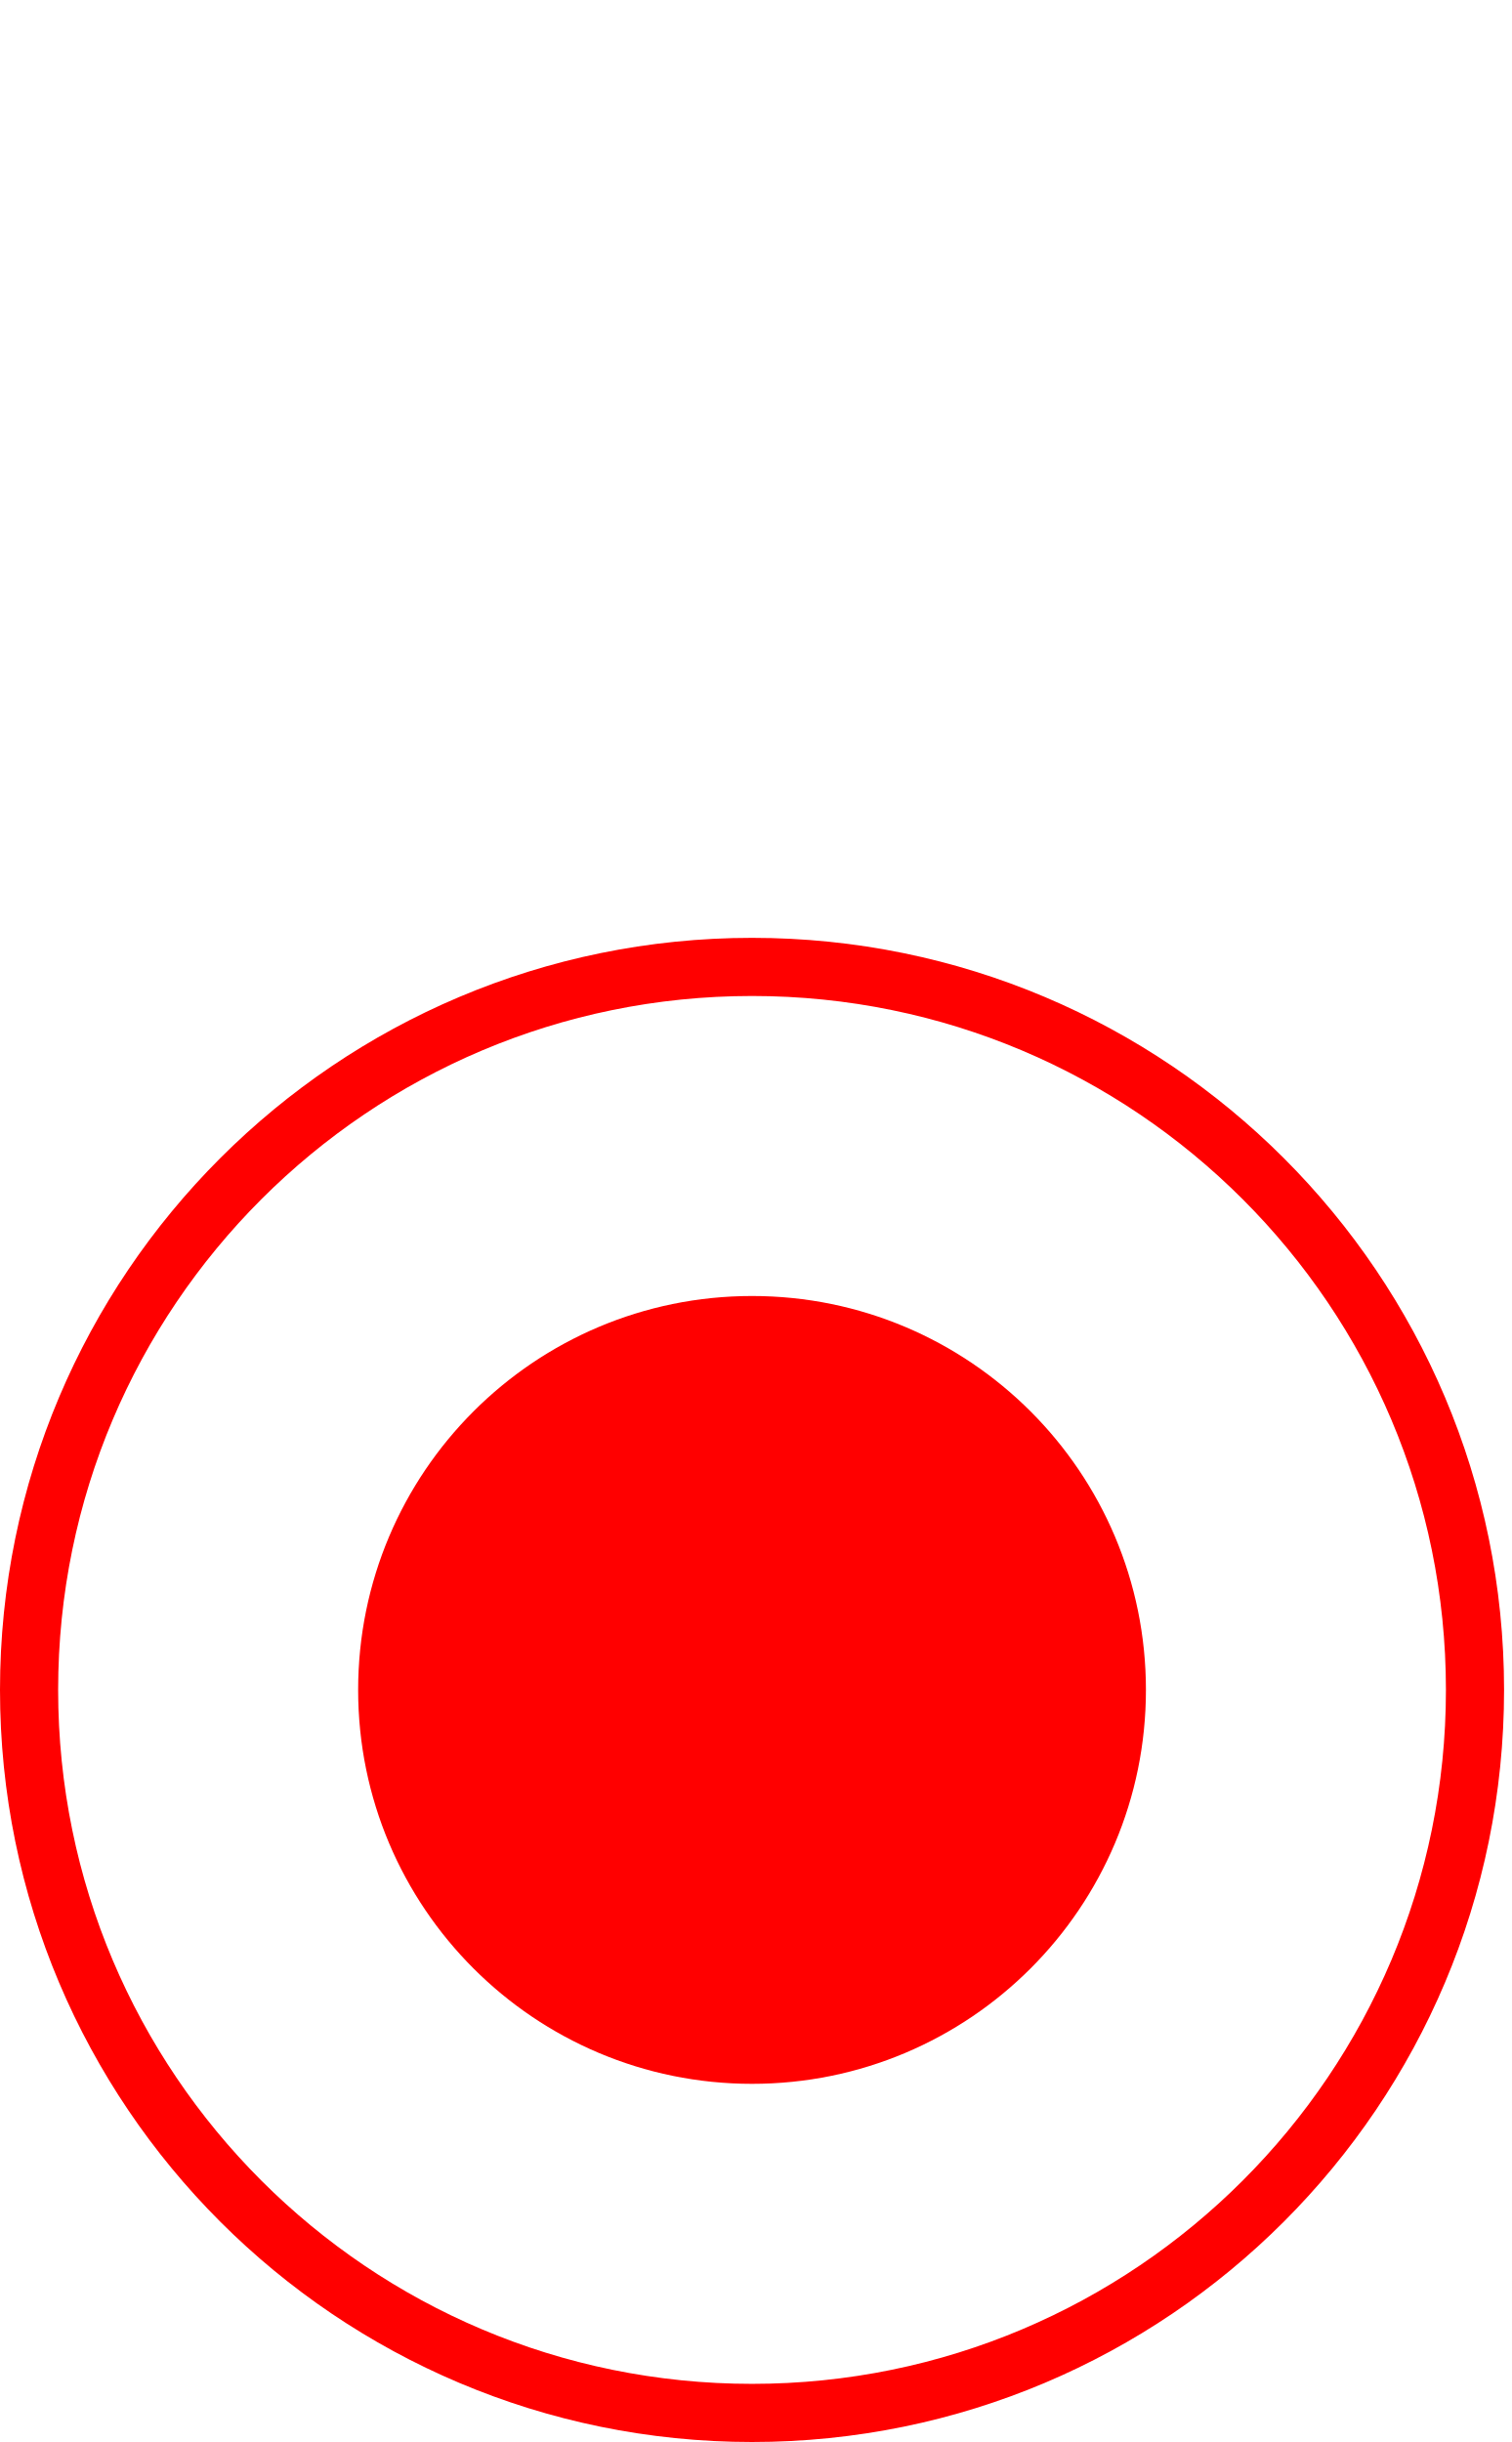
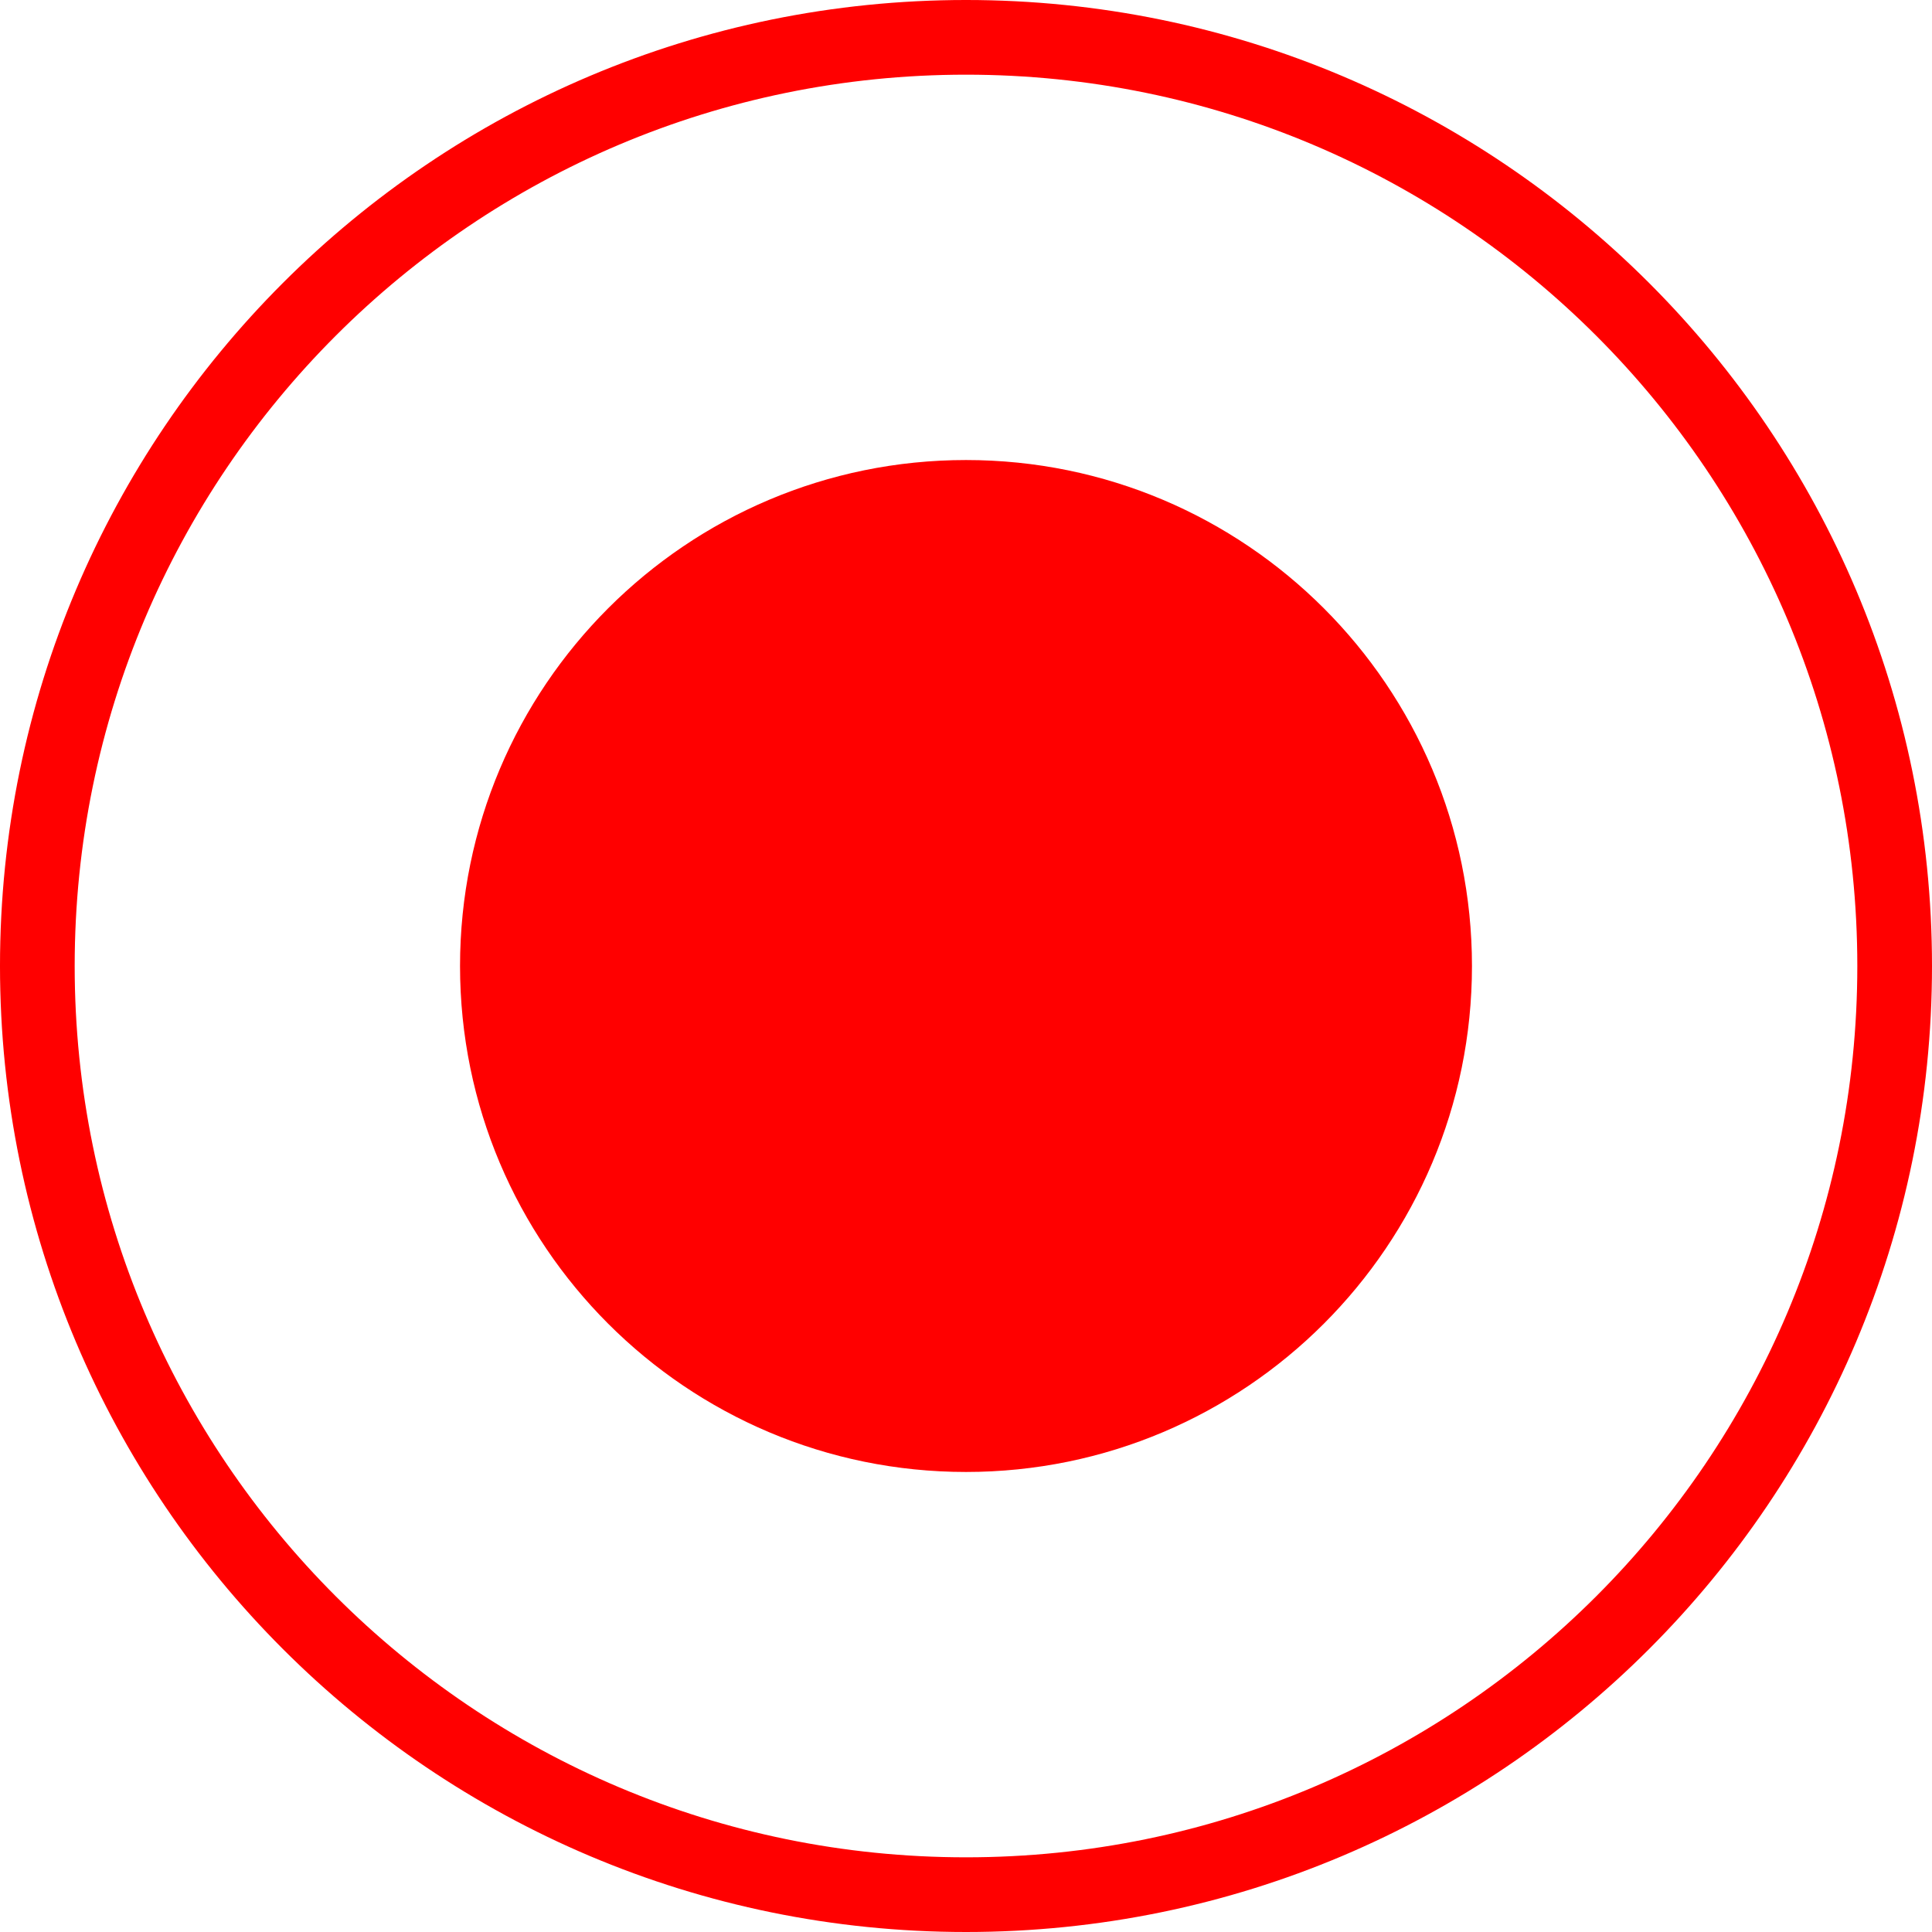
- <svg xmlns="http://www.w3.org/2000/svg" version="1.1" id="Layer_1" x="0px" y="0px" width="26" height="42" viewBox="0 0 26 42" enable-background="new 0 0 283.46 283.46" xml:space="preserve">
+ <svg xmlns="http://www.w3.org/2000/svg" version="1.1" id="Layer_1" x="0px" y="0px" width="25.87" height="25.87" viewBox="0 0 25.87 25.87" enable-background="new 0 0 283.46 283.46" xml:space="preserve">
  <defs id="defs15" />
-   <g style="fill:none;stroke:#ff0000;stroke-opacity:1;fill-opacity:1" id="g5" transform="translate(-149.196,-57.03)">
-     <circle d="m 174.566,86.095 c 0,6.868 -5.567,12.435 -12.435,12.435 -6.868,0 -12.435,-5.567 -12.435,-12.435 0,-6.868 5.567,-12.435 12.435,-12.435 6.868,0 12.435,5.567 12.435,12.435 z" style="fill:none;stroke:#ff0000;stroke-miterlimit:10;stroke-opacity:1;fill-opacity:1" id="circle7" r="12.435" cy="86.095" cx="162.131" stroke-miterlimit="10" />
+   <g style="fill:none;stroke:#ff0000;stroke-opacity:1" id="g5" transform="translate(-149.196,-73.16)">
+     <circle d="m 174.566,86.095 c 0,6.868 -5.567,12.435 -12.435,12.435 -6.868,0 -12.435,-5.567 -12.435,-12.435 0,-6.868 5.567,-12.435 12.435,-12.435 6.868,0 12.435,5.567 12.435,12.435 z" style="fill:none;stroke:#ff0000;stroke-miterlimit:10;stroke-opacity:1" id="circle7" r="12.435" cy="86.095" cx="162.131" stroke-miterlimit="10" />
  </g>
-   <g style="fill:#ff0000;stroke:#ff0000;stroke-opacity:1;fill-opacity:1" id="g9" transform="translate(-149.196,-57.03)">
-     <circle style="fill:#ff0000;stroke:#ff0000;stroke-opacity:1;fill-opacity:1" d="m 168.406,86.095 c 0,3.466 -2.809,6.275 -6.275,6.275 -3.466,0 -6.275,-2.809 -6.275,-6.275 0,-3.466 2.809,-6.275 6.275,-6.275 3.466,0 6.275,2.809 6.275,6.275 z" id="circle11" r="6.275" cy="86.095" cx="162.131" />
+   <g style="fill:#ff0000;fill-opacity:1;stroke:#ff0000;stroke-opacity:1" id="g9" transform="translate(-149.196,-73.16)">
+     <circle style="fill:#ff0000;fill-opacity:1;stroke:#ff0000;stroke-opacity:1" d="m 168.406,86.095 c 0,3.466 -2.809,6.275 -6.275,6.275 -3.466,0 -6.275,-2.809 -6.275,-6.275 0,-3.466 2.809,-6.275 6.275,-6.275 3.466,0 6.275,2.809 6.275,6.275 z" id="circle11" r="6.275" cy="86.095" cx="162.131" />
  </g>
</svg>
